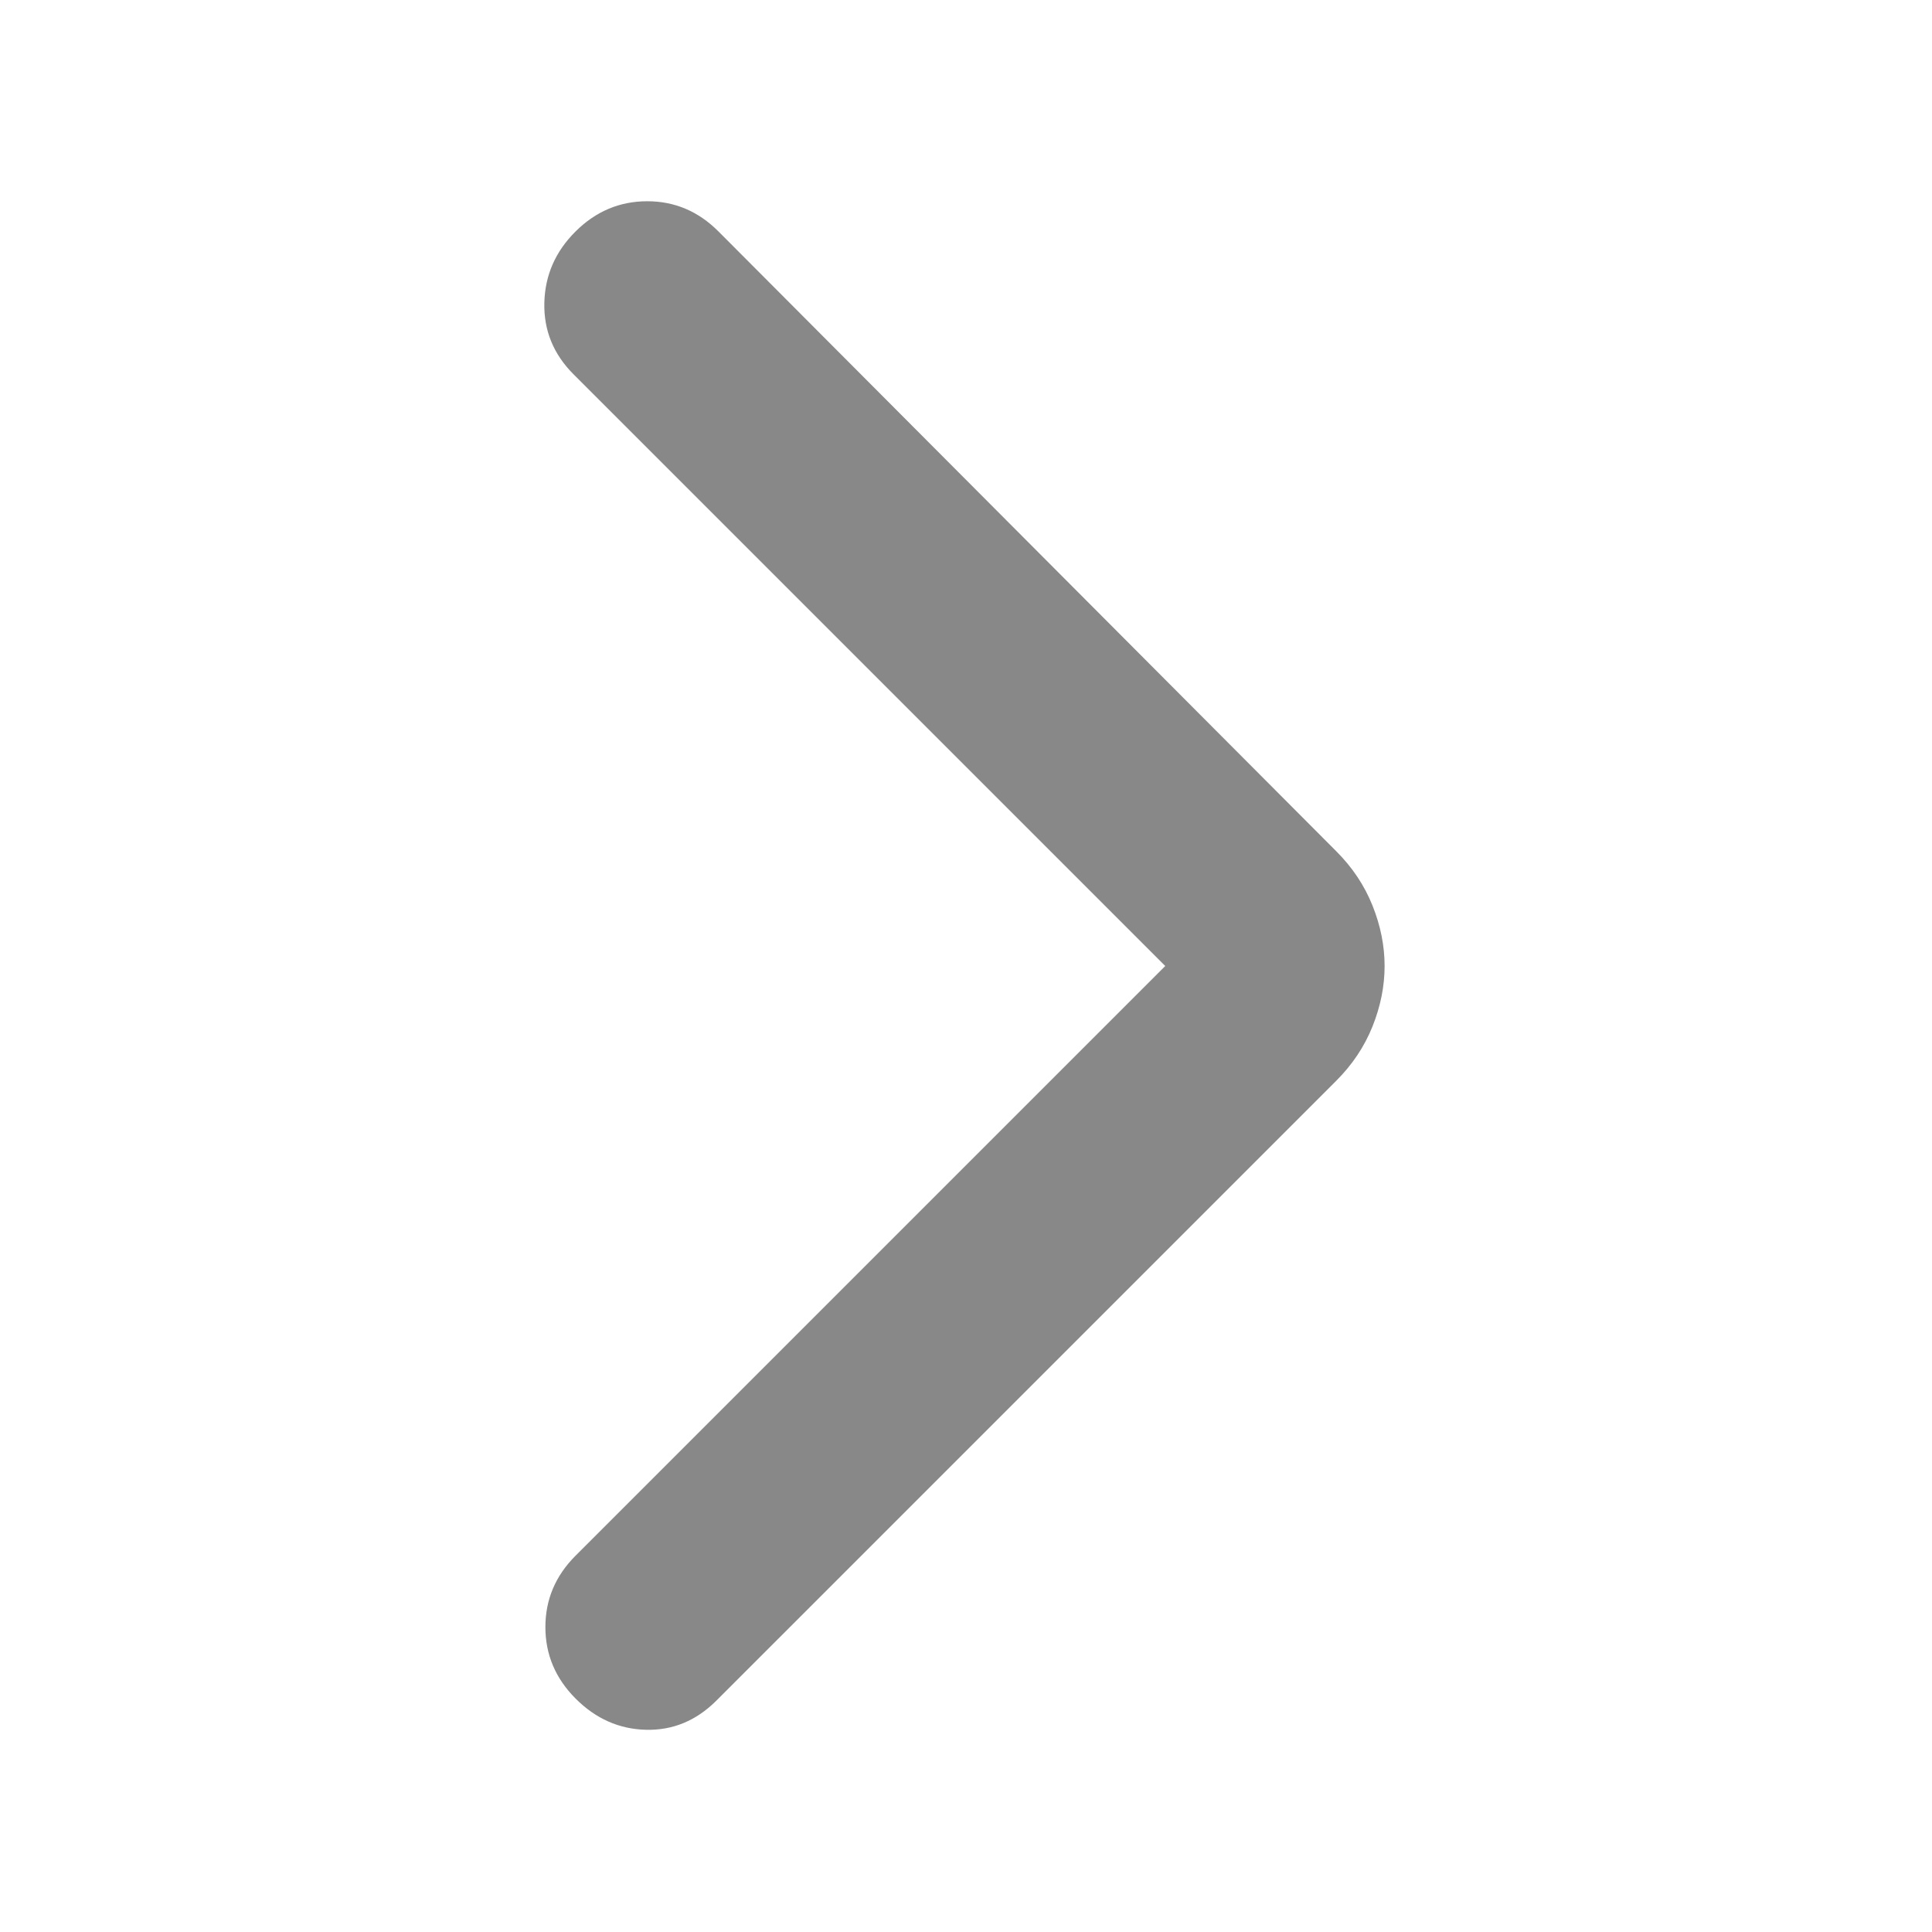
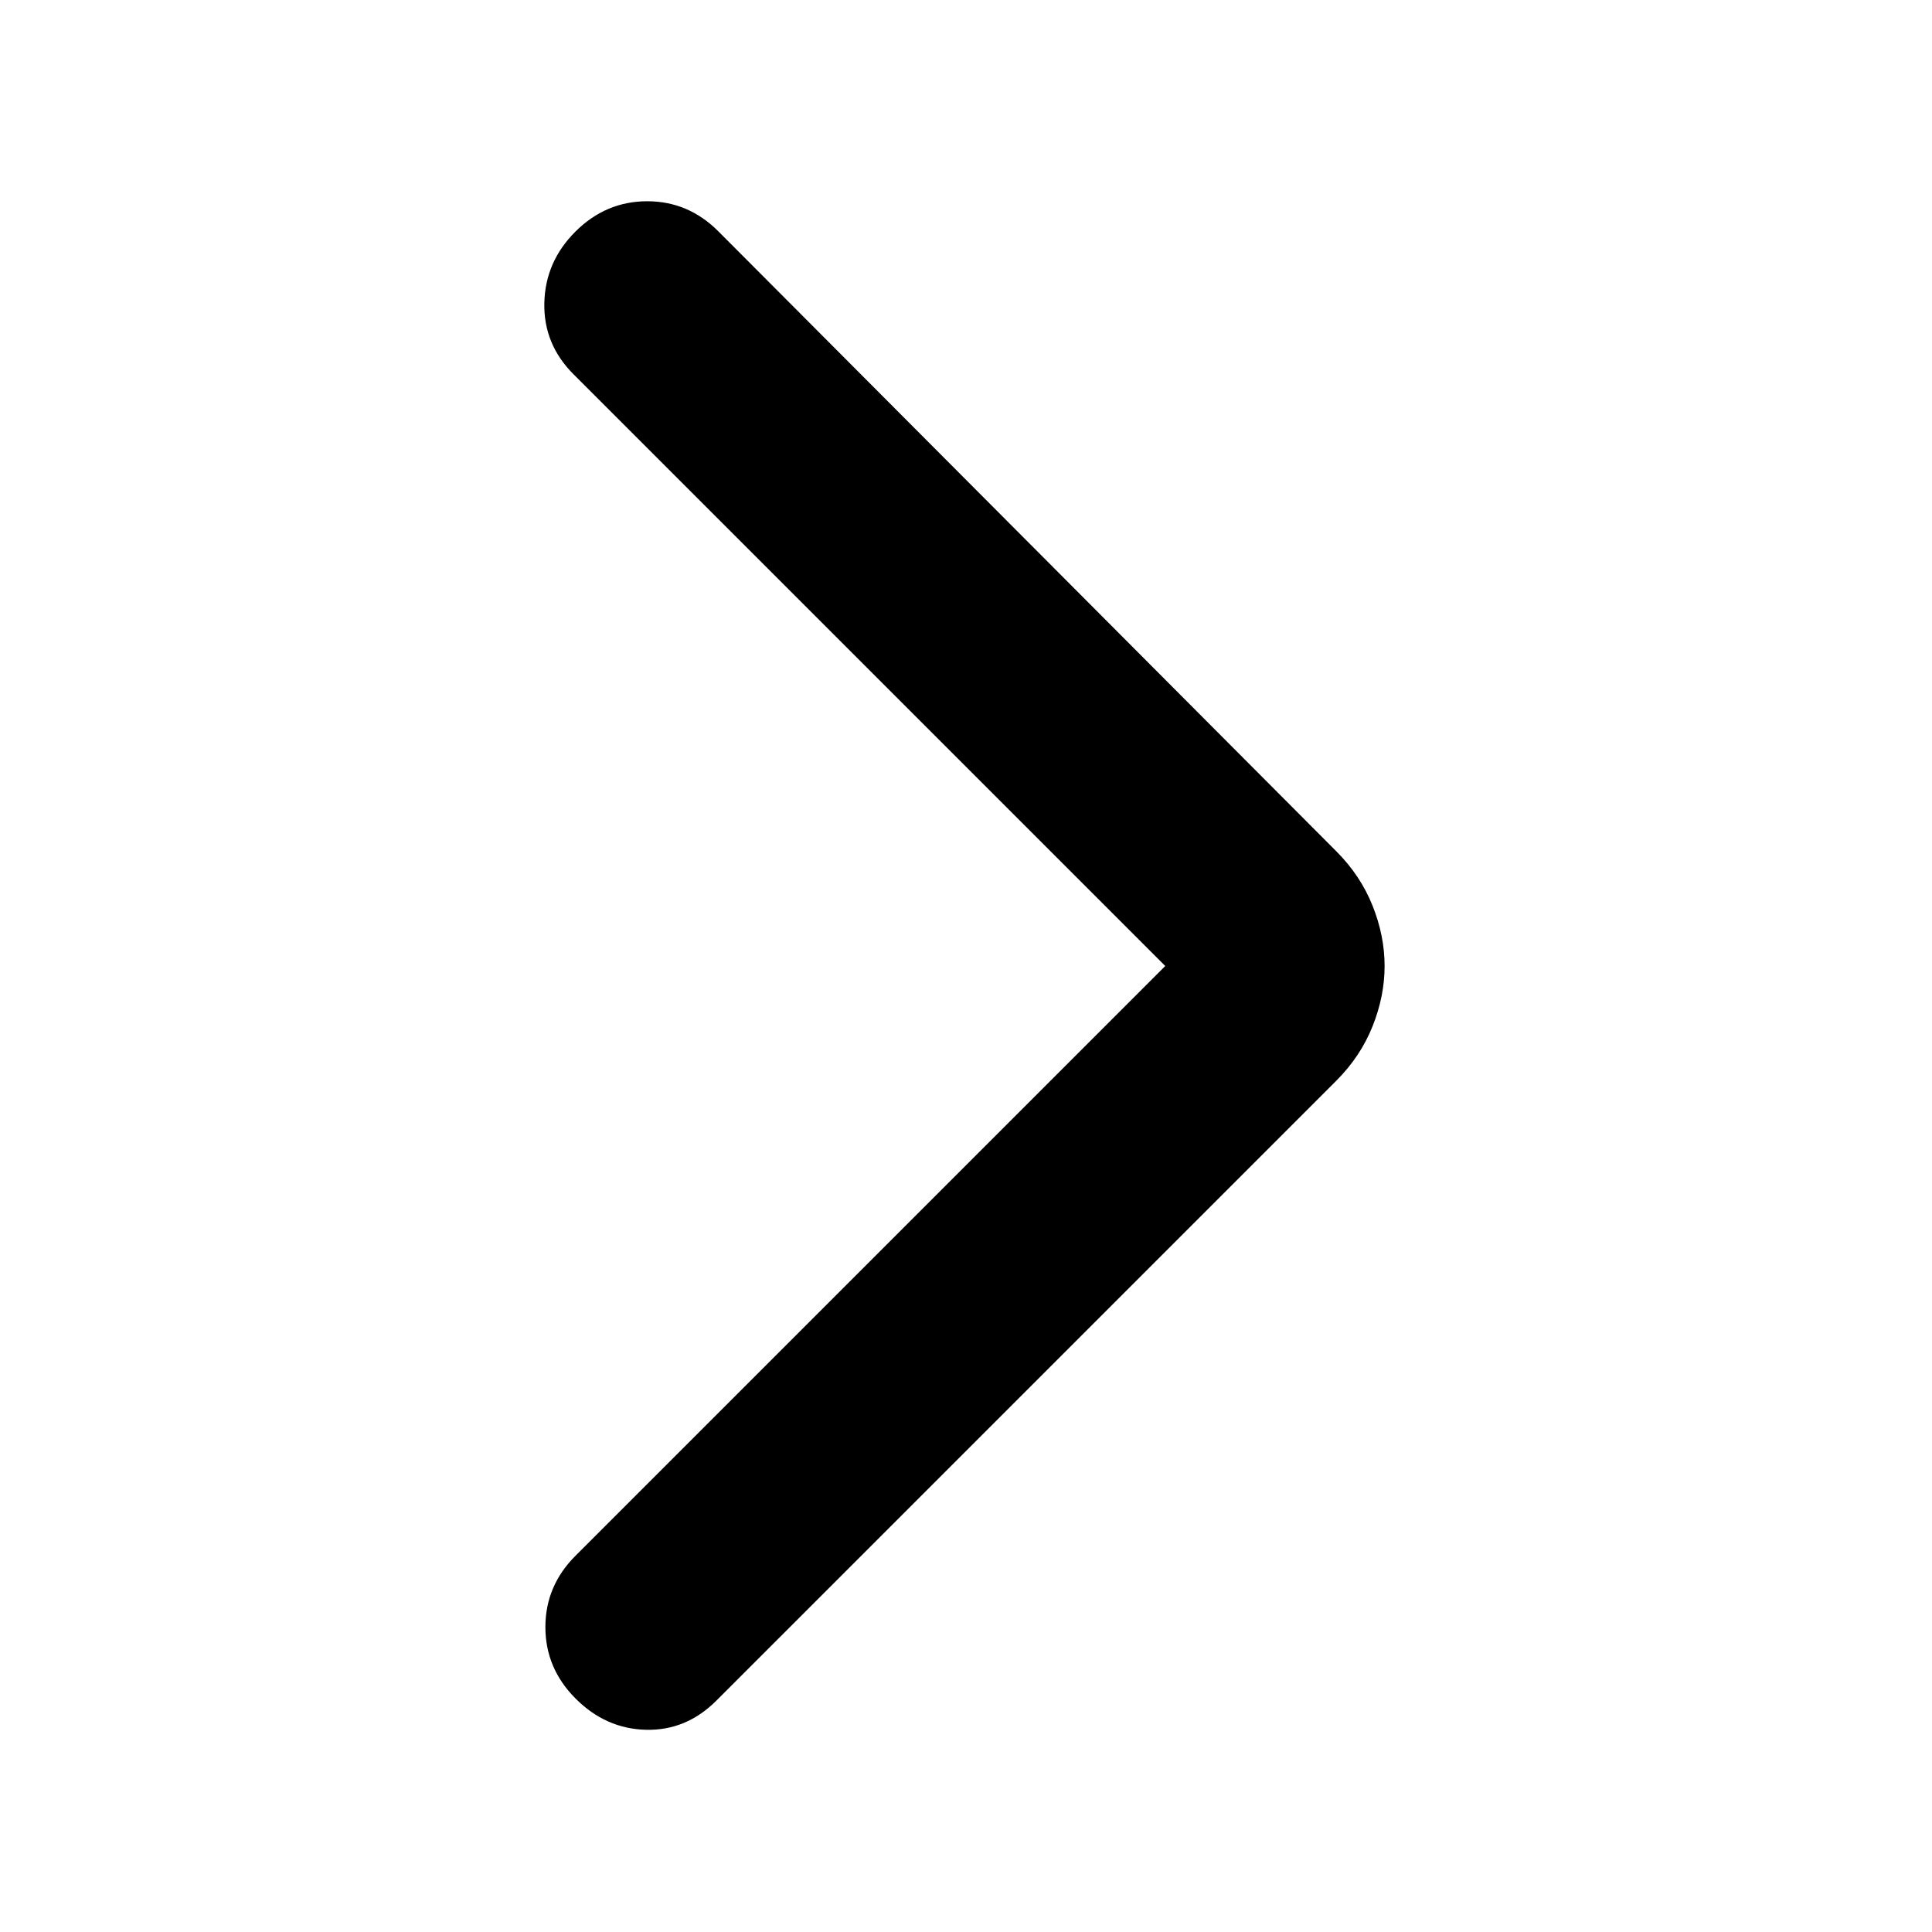
<svg xmlns="http://www.w3.org/2000/svg" width="32" height="32" viewBox="0 0 24 24">
-   <path fill="#888888" d="m14.475 12l-7.35-7.35q-.375-.375-.363-.888t.388-.887t.888-.375t.887.375l7.675 7.7q.3.3.45.675t.15.75t-.15.75t-.45.675l-7.7 7.7q-.375.375-.875.363T7.15 21.1t-.375-.888t.375-.887z" />
+   <path fill="currentColor" d="m14.475 12l-7.35-7.35q-.375-.375-.363-.888t.388-.887t.888-.375t.887.375l7.675 7.7q.3.3.45.675t.15.75t-.15.75t-.45.675l-7.7 7.7q-.375.375-.875.363T7.15 21.1t-.375-.888t.375-.887z" />
</svg>
